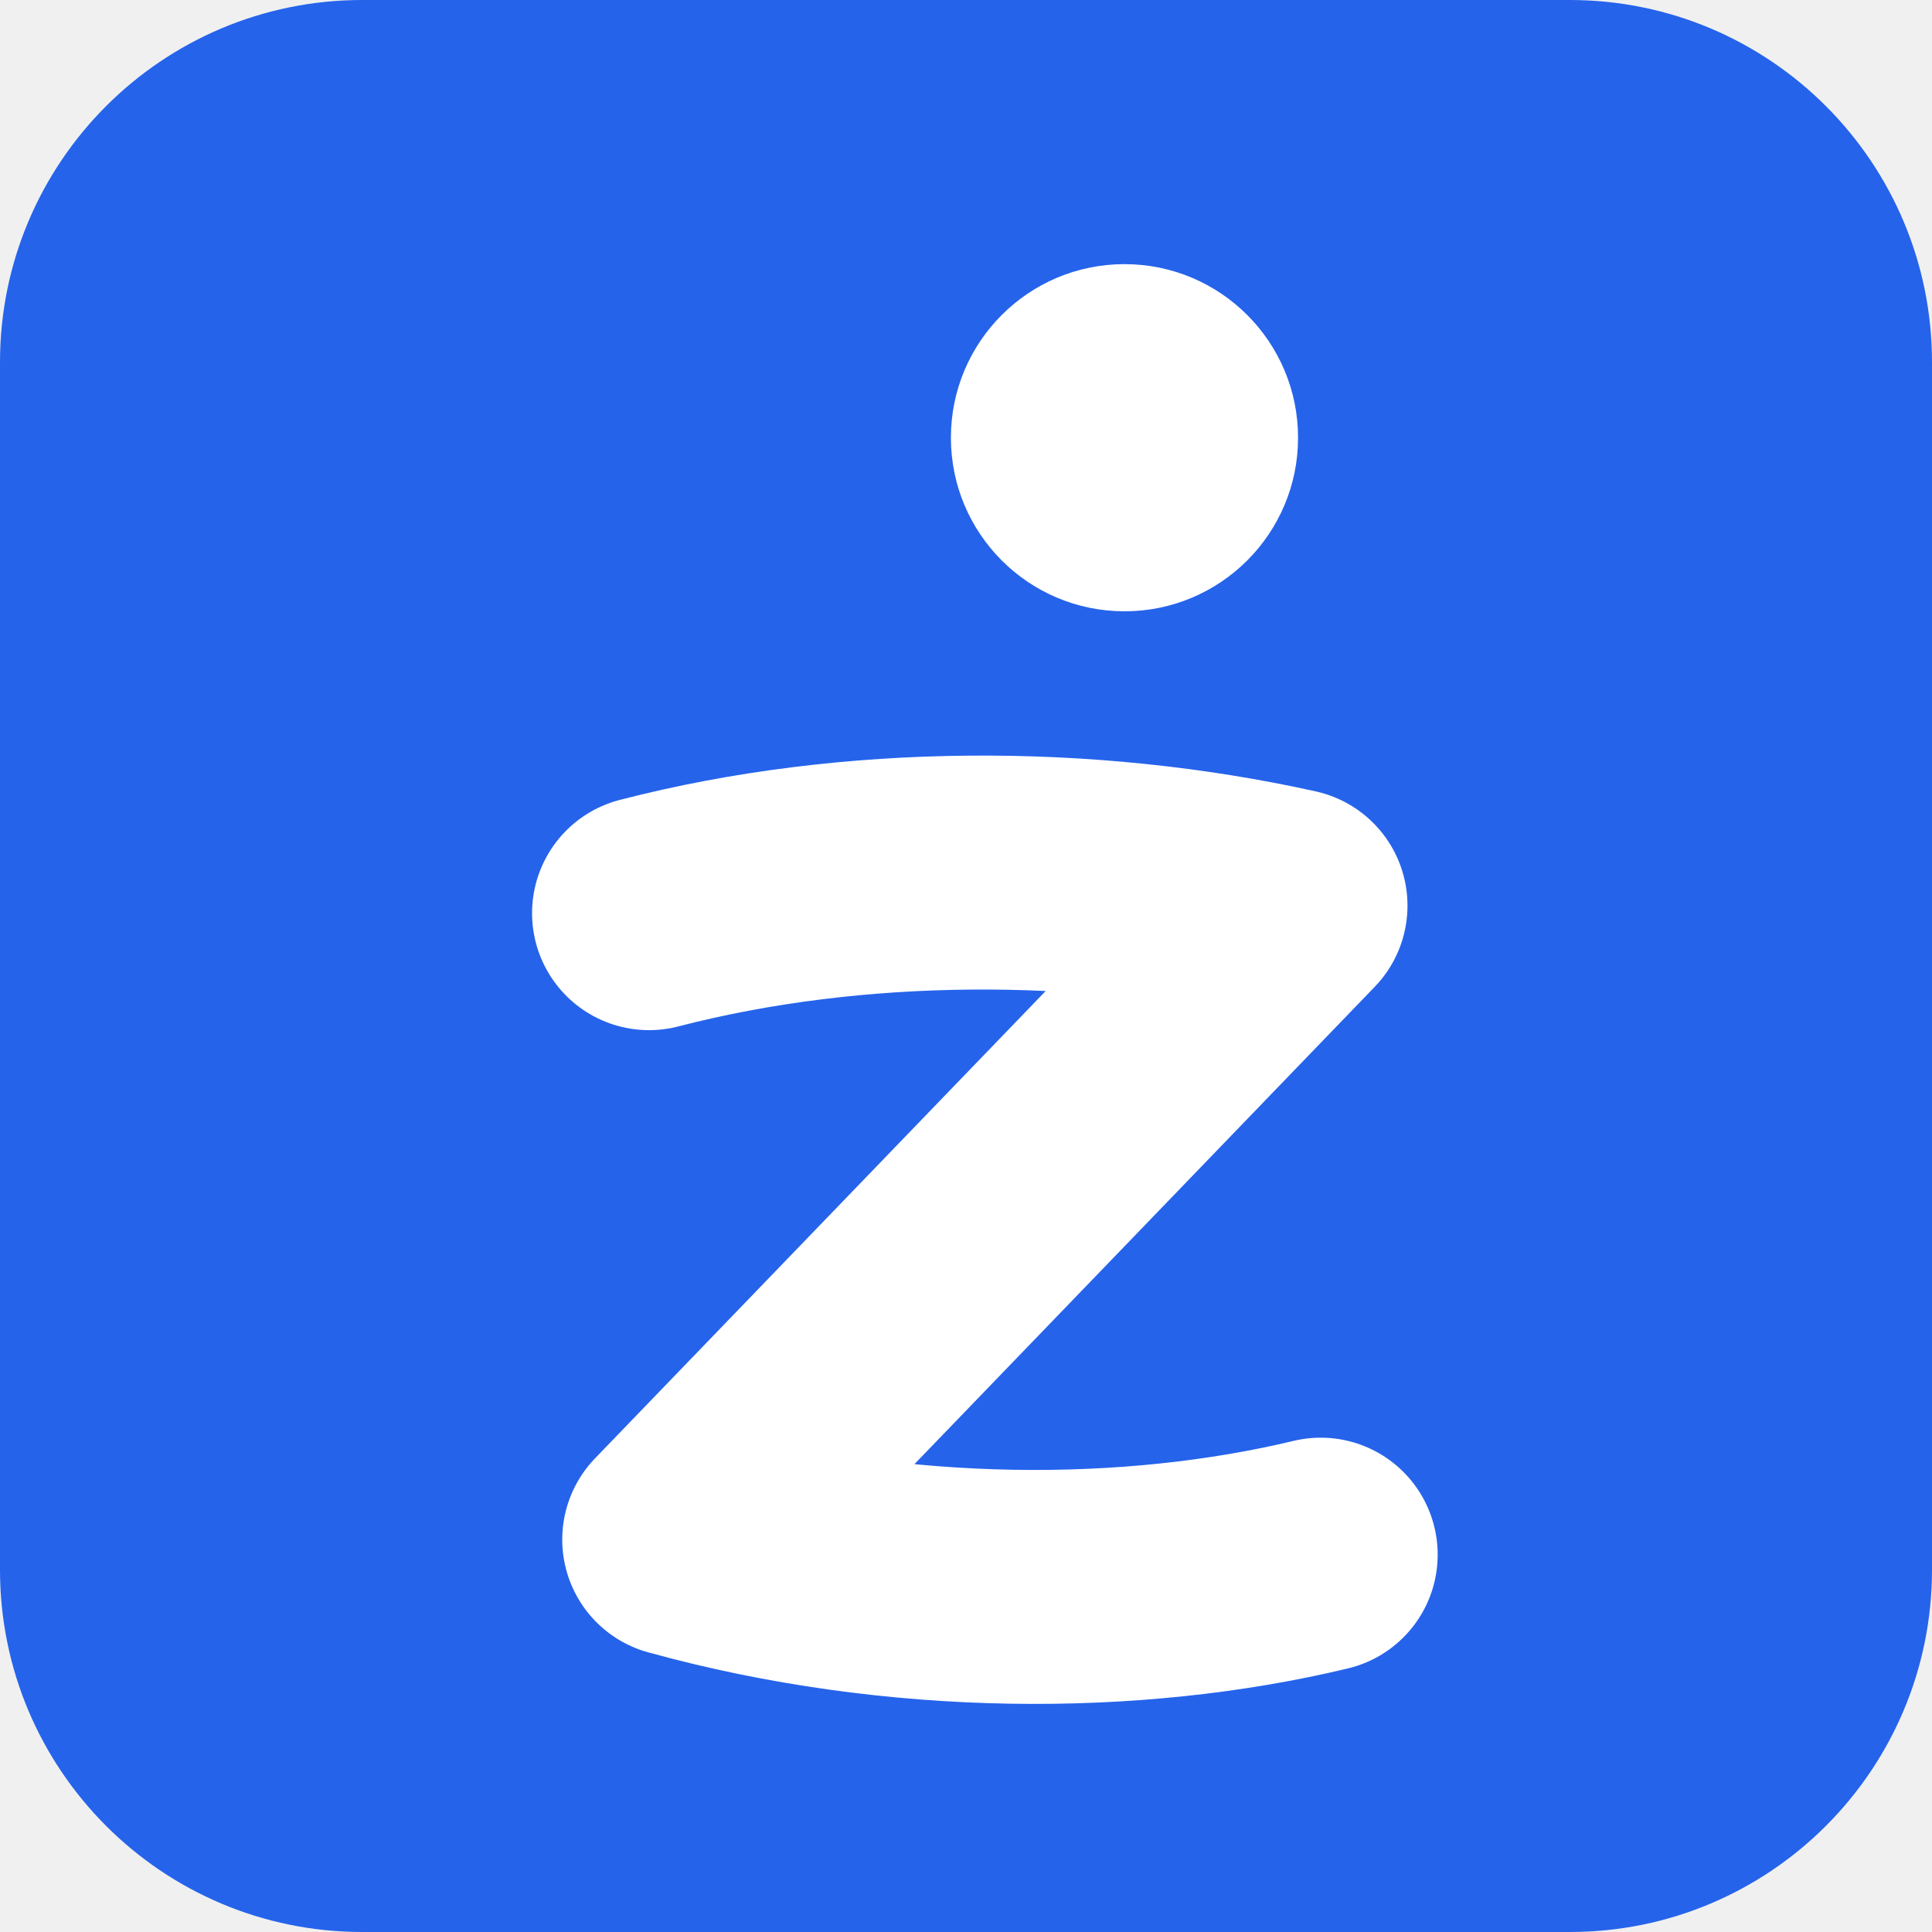
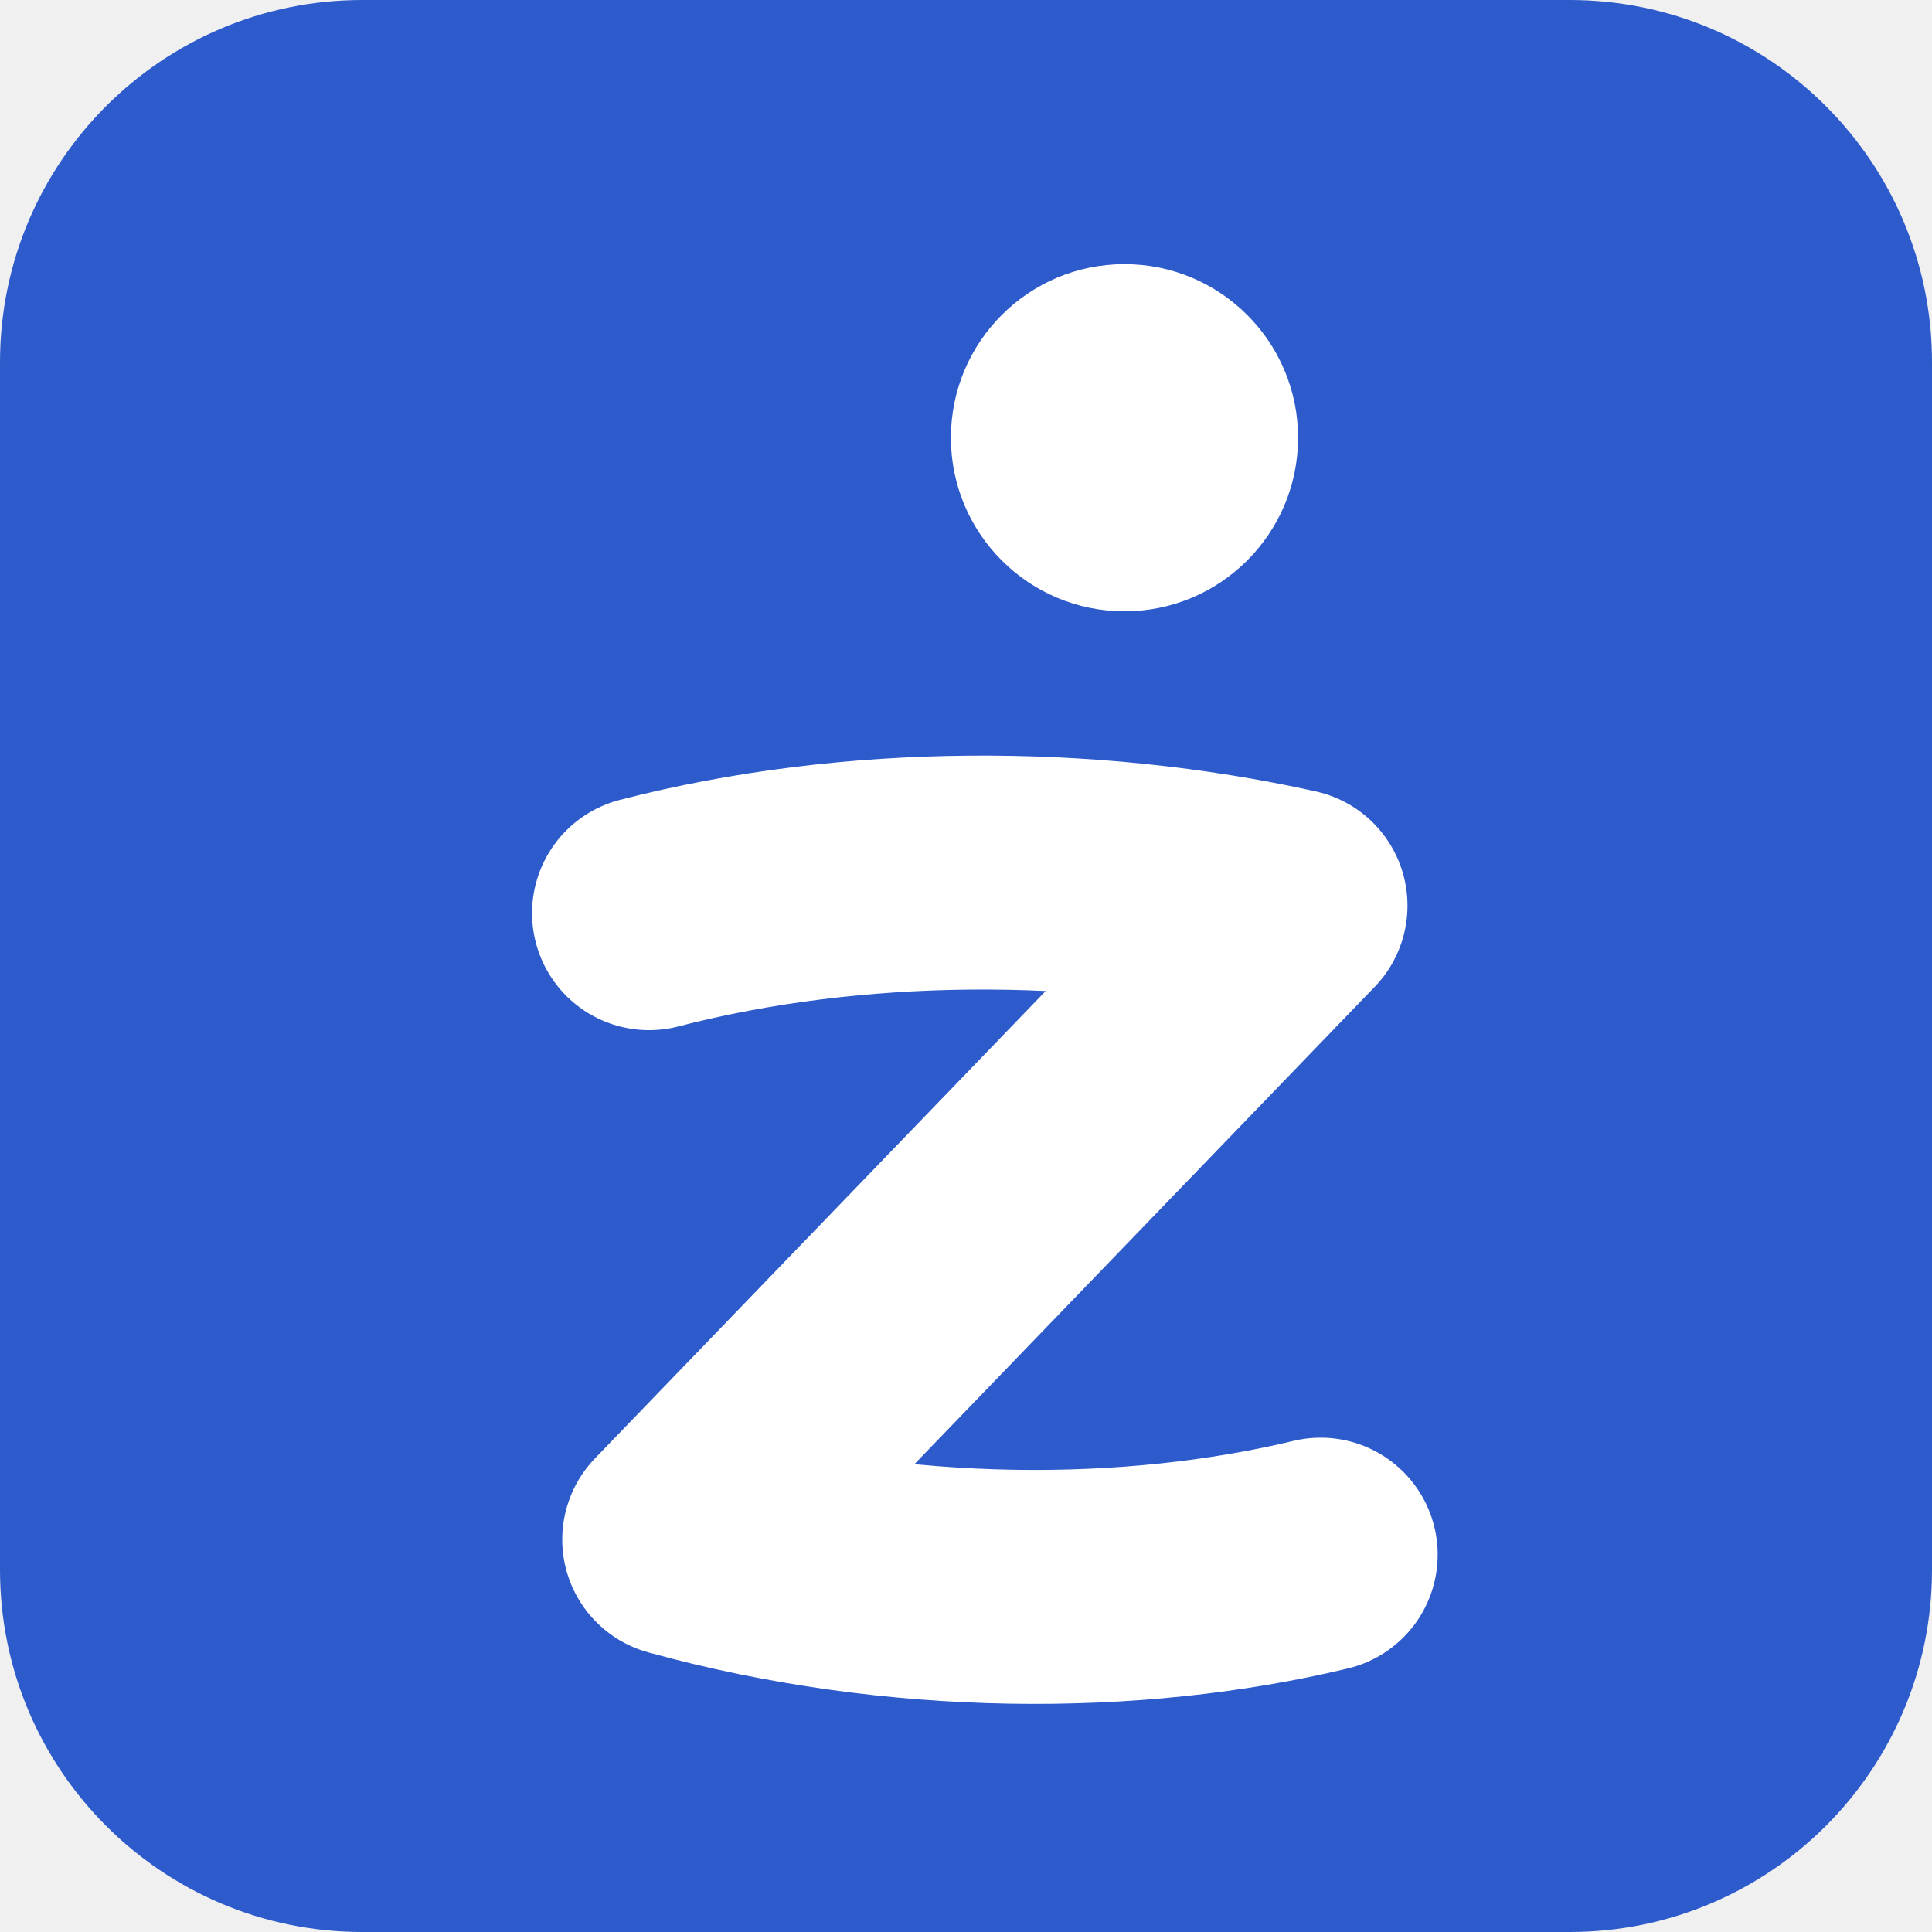
<svg xmlns="http://www.w3.org/2000/svg" viewBox="0 0 512 512" fill="none">
-   <rect width="512" height="512" rx="96" fill="#2563eb" />
+   <rect width="512" height="512" rx="96" fill="#2e5bcc" />
  <g transform="translate(0 10)">
    <circle cx="298" cy="106" r="46" fill="#ffffff" />
    <path d="M172 232 C226 218 288 218 342 230 L180 398 C238 414 300 414 350 402" stroke="#ffffff" stroke-width="62" stroke-linecap="round" stroke-linejoin="round" fill="none" />
  </g>
</svg>
